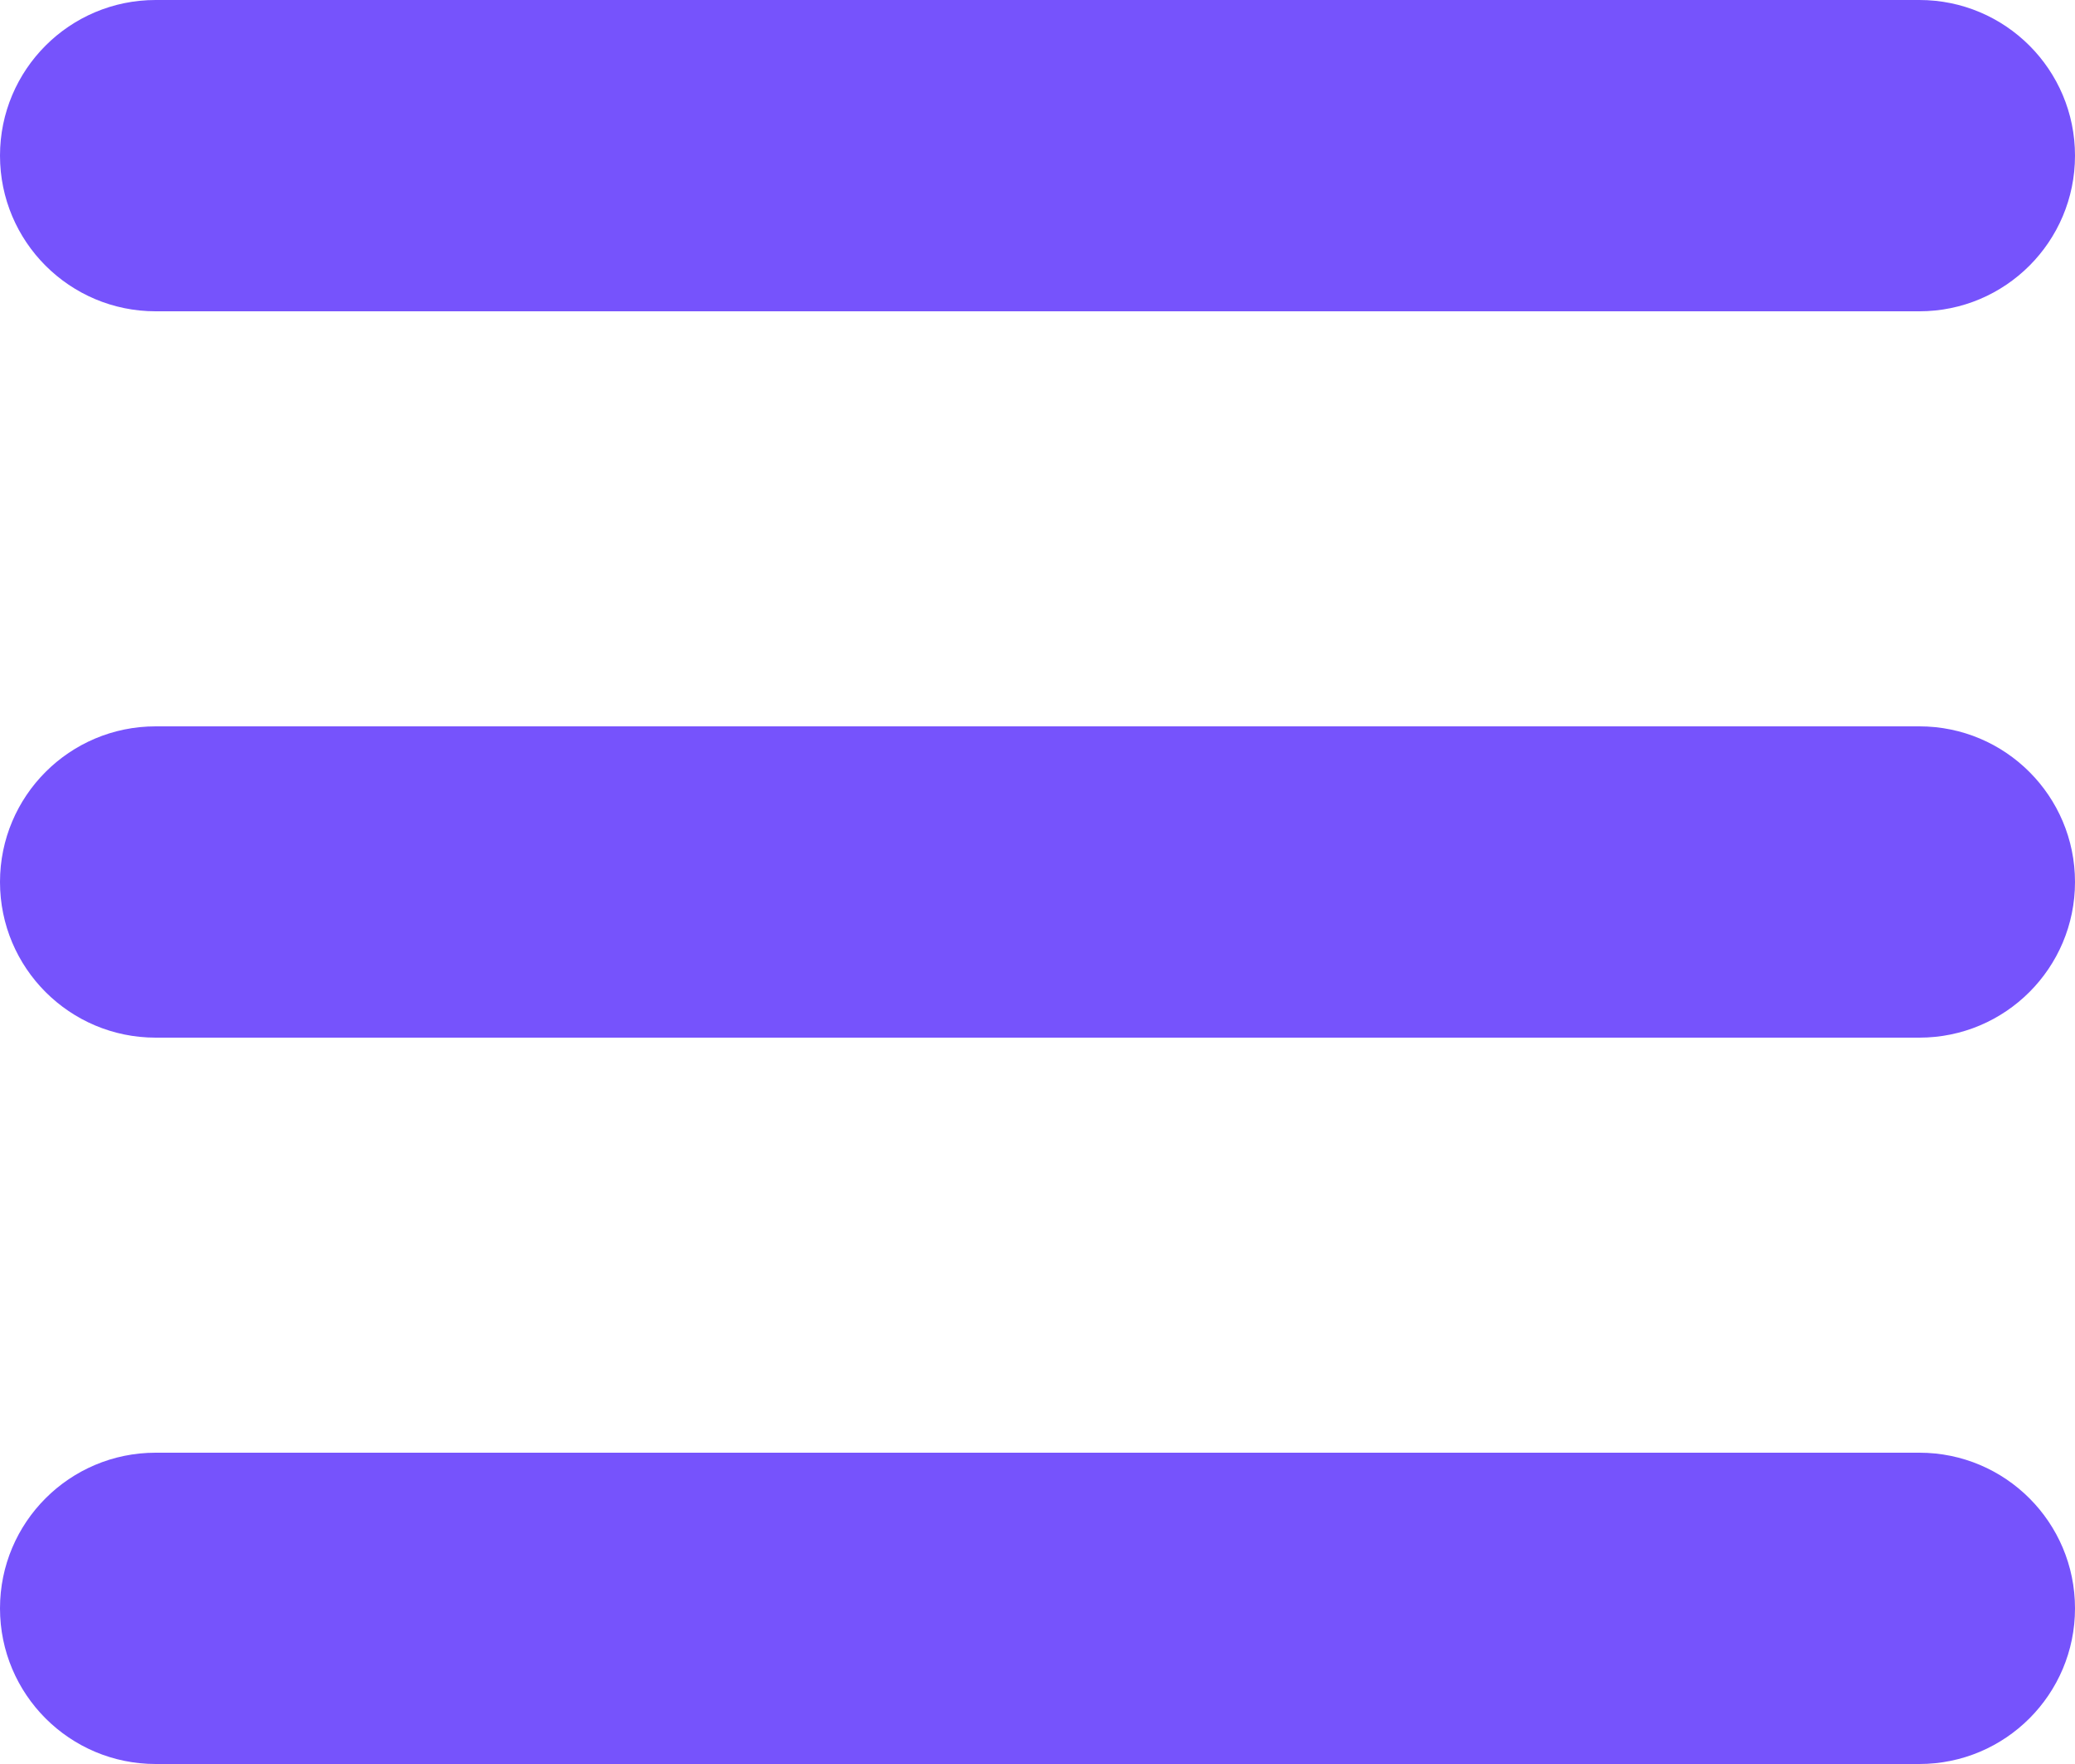
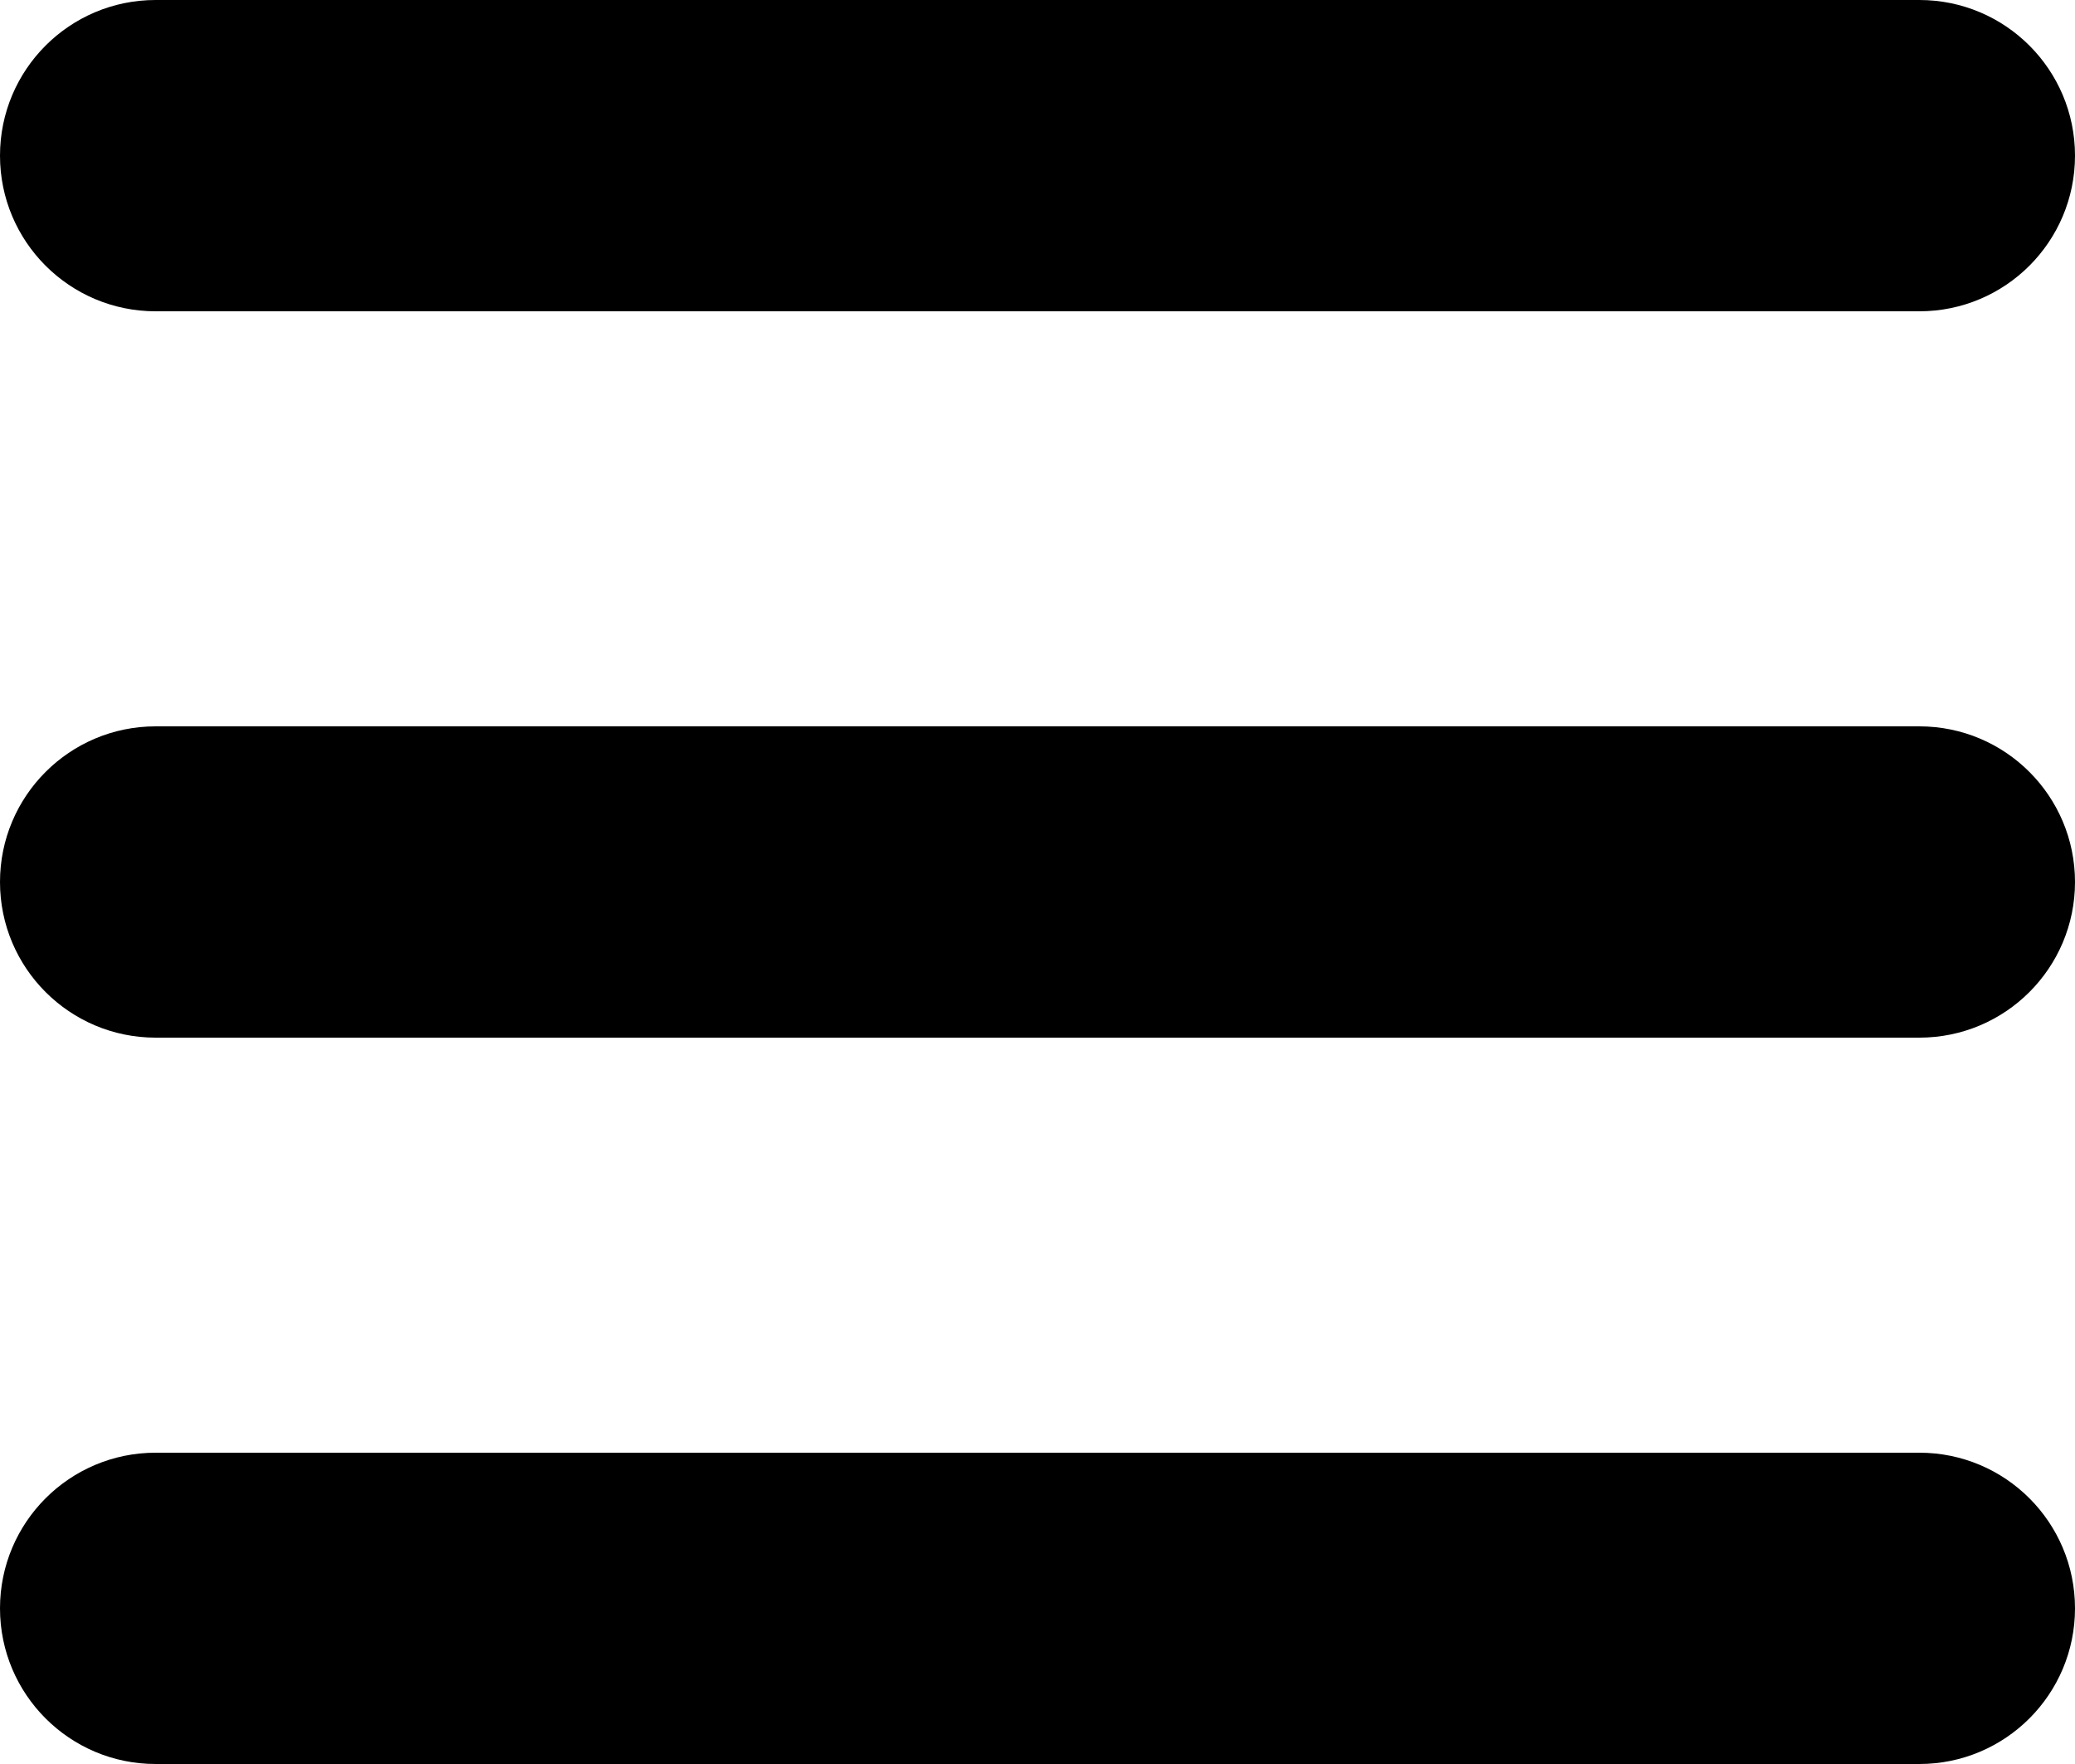
<svg xmlns="http://www.w3.org/2000/svg" width="20" height="17" viewBox="0 0 20 17" fill="none">
-   <rect width="20" height="3" rx="1.5" fill="#7653FC" />
-   <rect y="7" width="20" height="3" rx="1.5" fill="#7653FC" />
-   <rect y="14" width="20" height="3" rx="1.5" fill="#7653FC" />
+   <rect width="20" height="3" rx="1.5" fill="currentColor" />
+   <rect y="7" width="20" height="3" rx="1.5" fill="currentColor" />
+   <rect y="14" width="20" height="3" rx="1.5" fill="currentColor" />
</svg>
